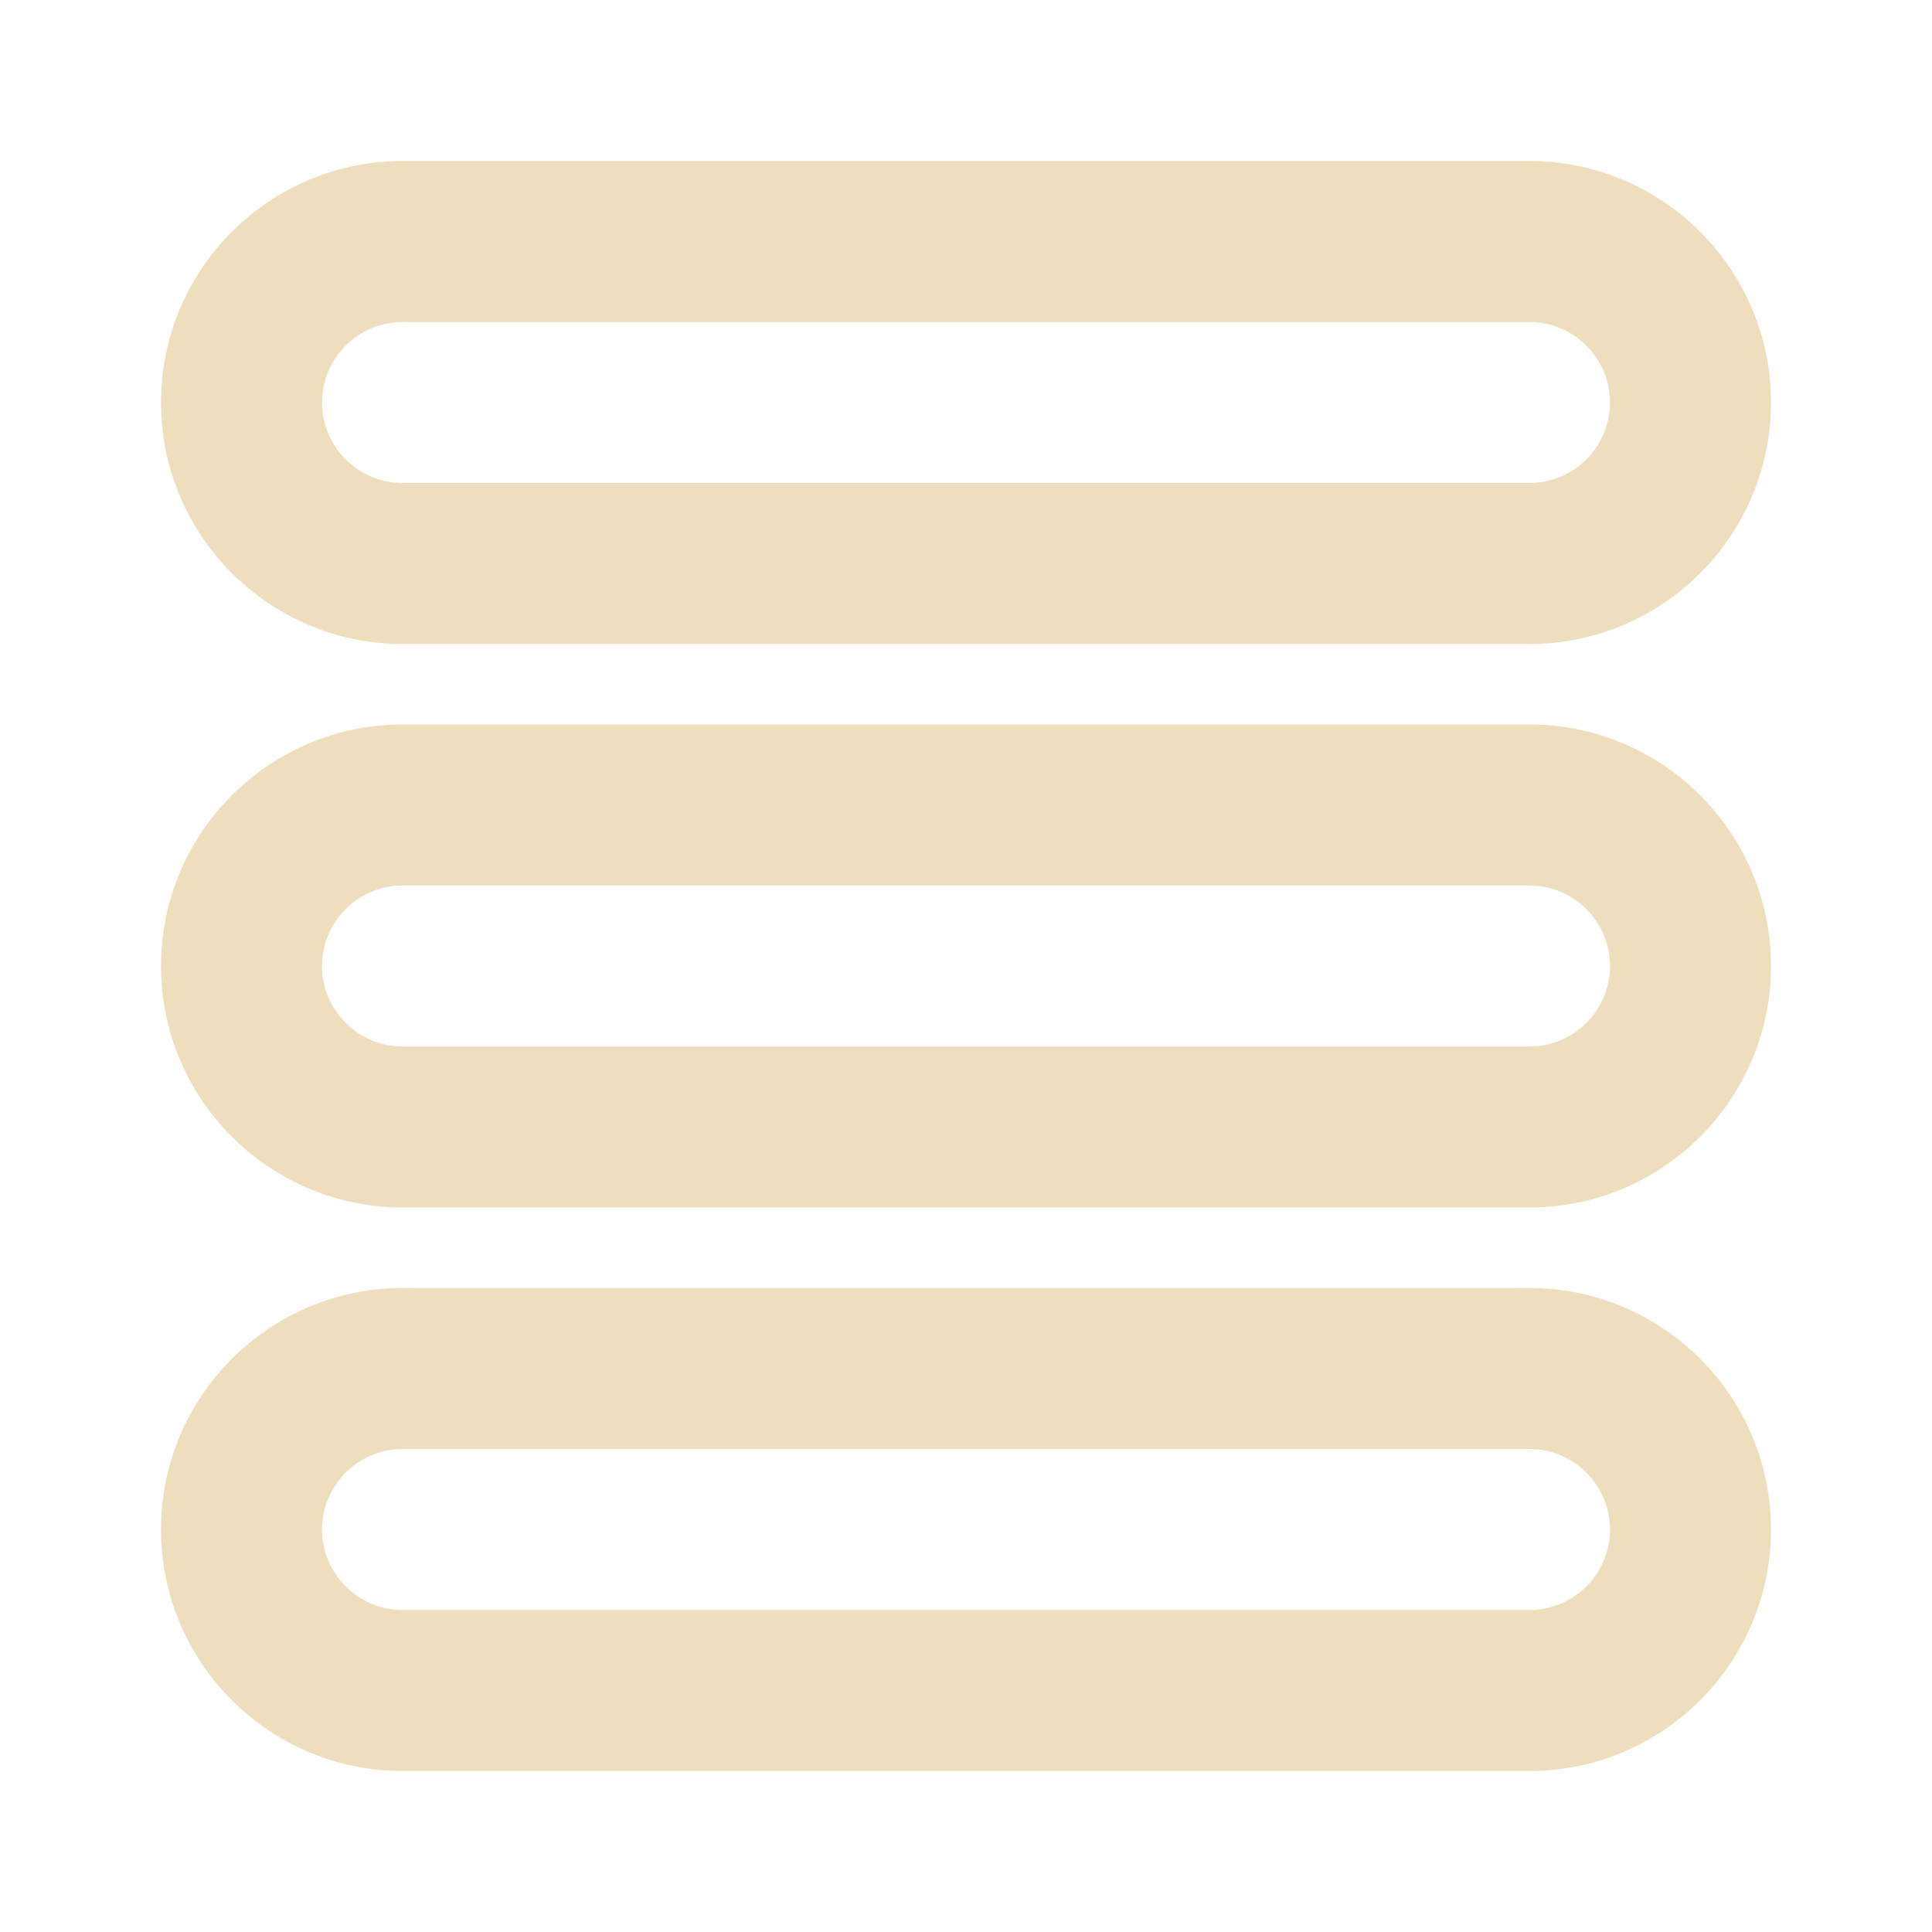
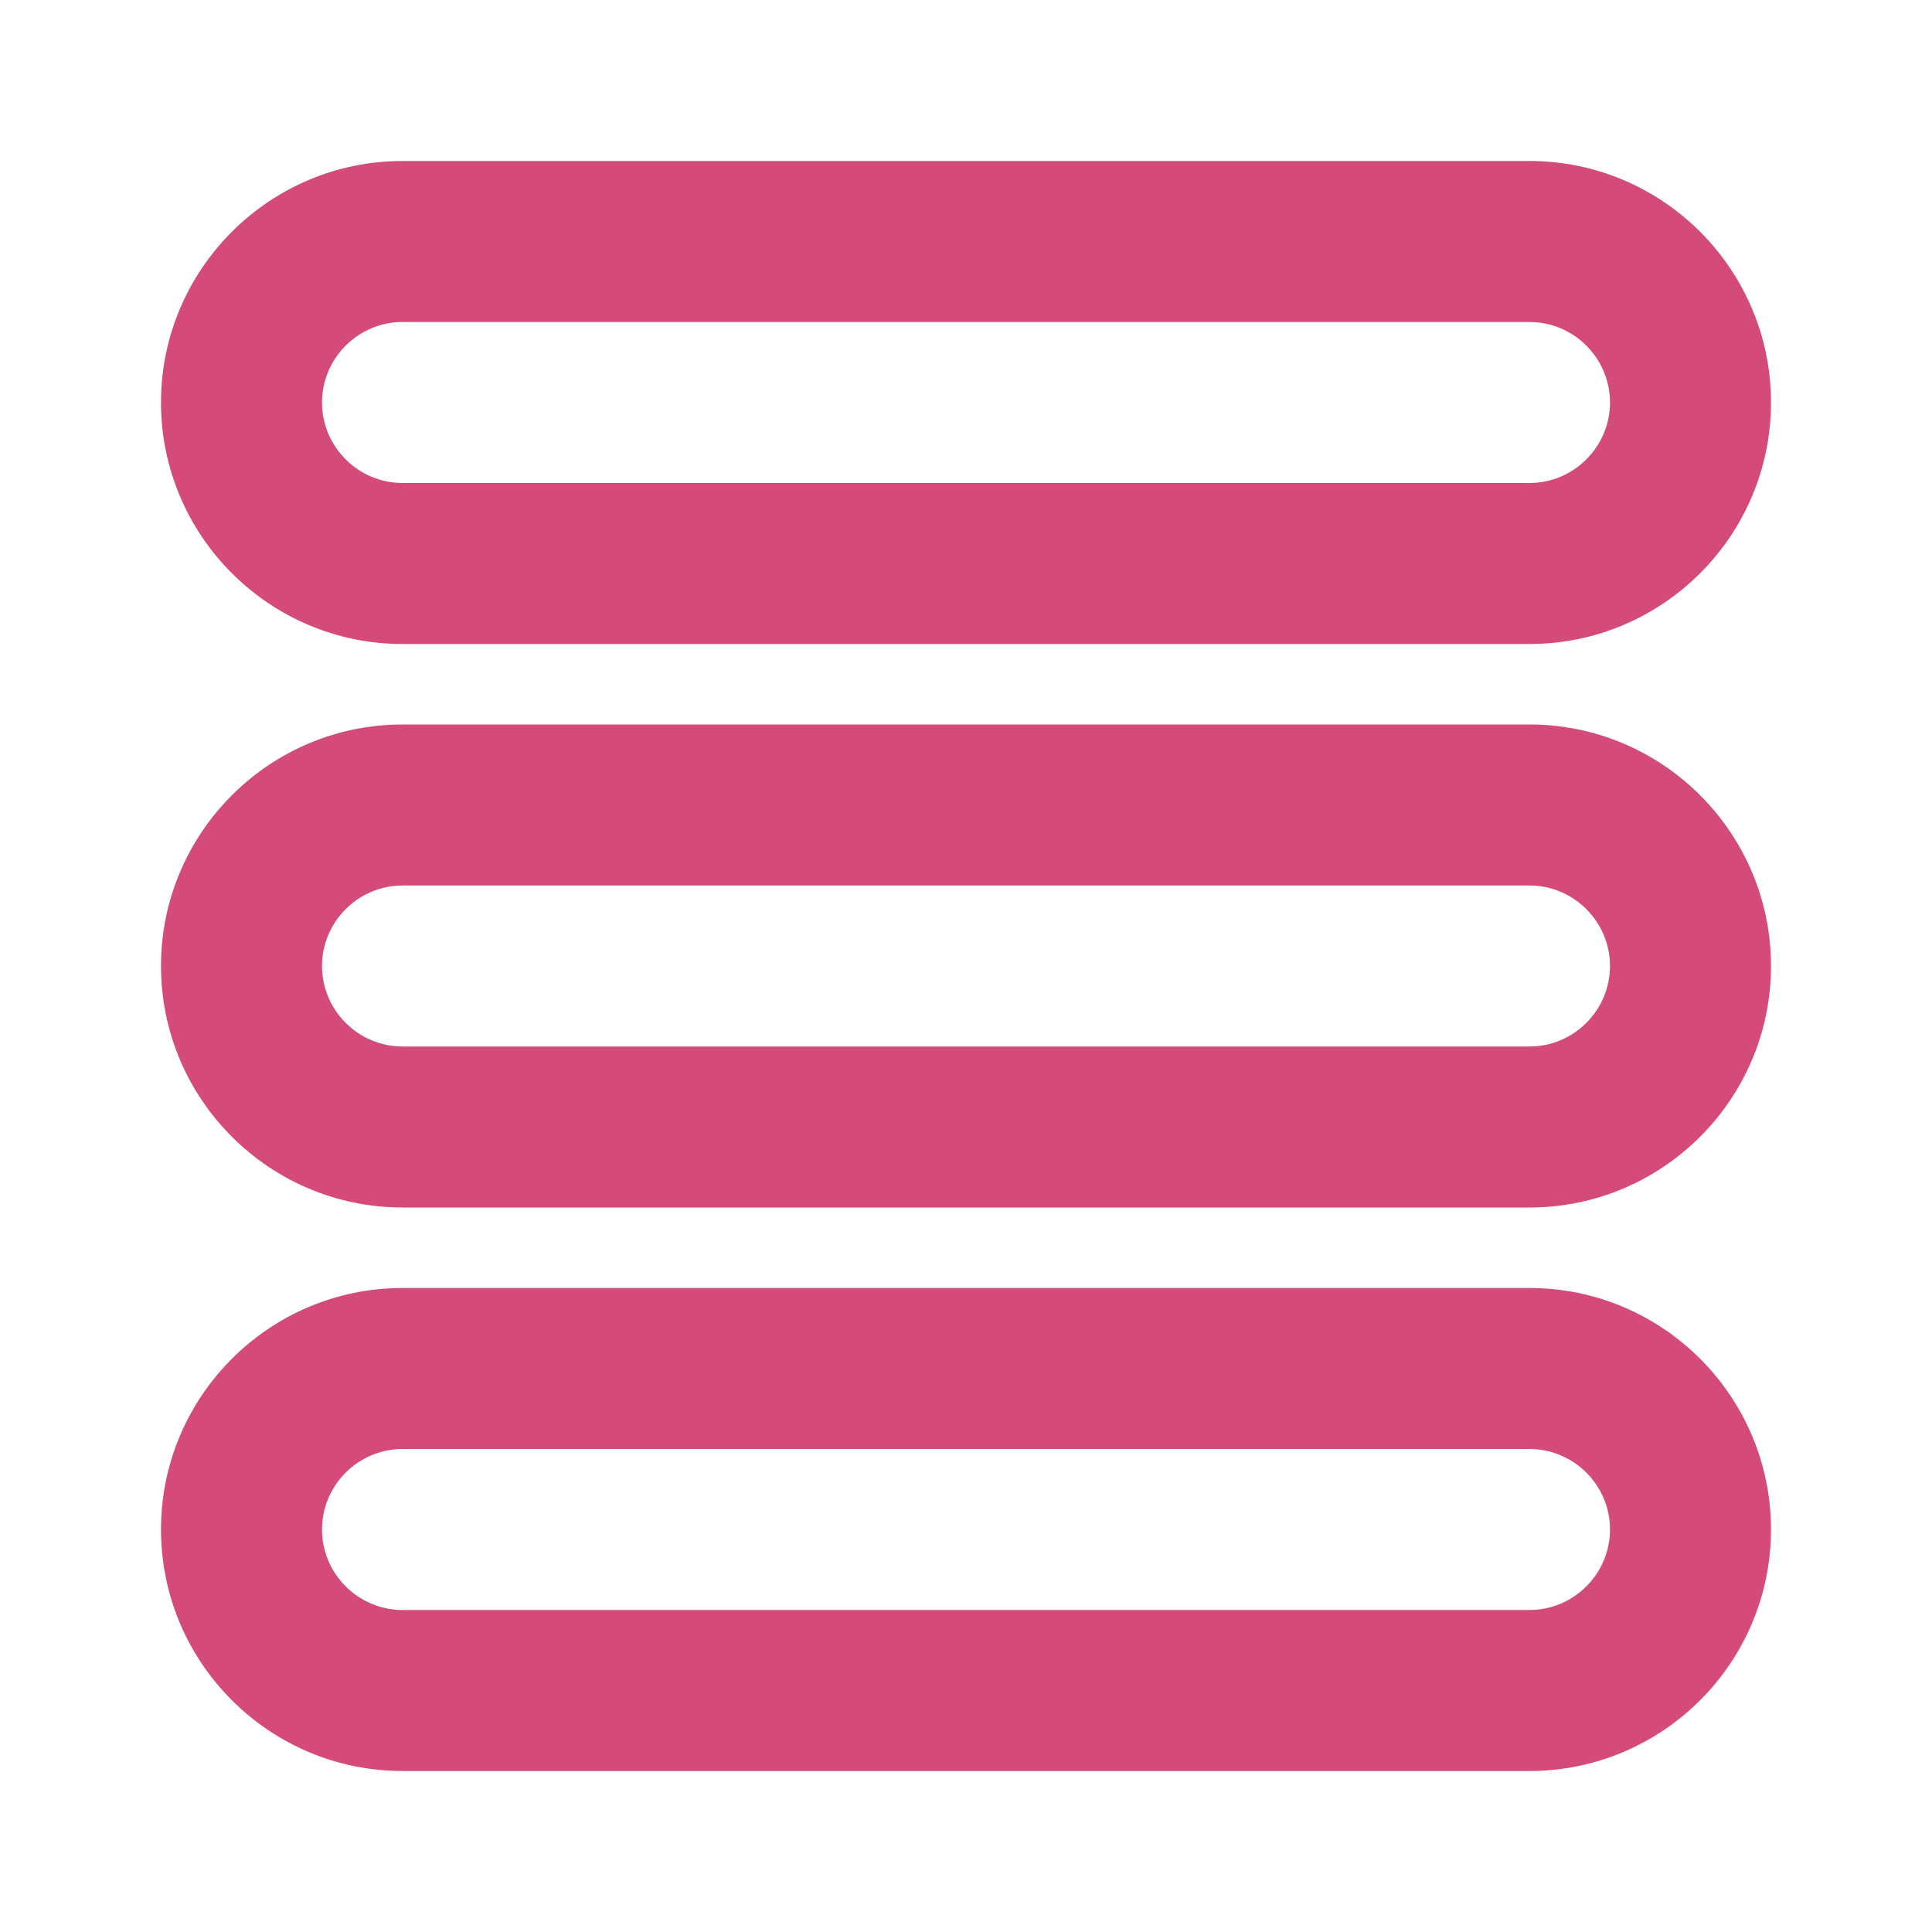
<svg xmlns="http://www.w3.org/2000/svg" width="24px" height="24px" viewBox="0 0 24 24" version="1.2" baseProfile="tiny">
-   <path fill="#efdebd" d="M19 18c.55 0 1 .45 1 1s-.45 1-1 1h-14c-.55 0-1-.45-1-1s.45-1 1-1h14m0-2h-14c-1.654 0-3 1.346-3 3s1.346 3 3 3h14c1.654 0 3-1.346 3-3s-1.346-3-3-3zM19 11c.55 0 1 .45 1 1s-.45 1-1 1h-14c-.55 0-1-.45-1-1s.45-1 1-1h14m0-2h-14c-1.654 0-3 1.346-3 3s1.346 3 3 3h14c1.654 0 3-1.346 3-3s-1.346-3-3-3zM19 4c.55 0 1 .45 1 1s-.45 1-1 1h-14c-.55 0-1-.45-1-1s.45-1 1-1h14m0-2h-14c-1.654 0-3 1.346-3 3s1.346 3 3 3h14c1.654 0 3-1.346 3-3s-1.346-3-3-3z" />
+   <path fill="#d44a7b" d="M19 18c.55 0 1 .45 1 1s-.45 1-1 1h-14c-.55 0-1-.45-1-1s.45-1 1-1h14m0-2h-14c-1.654 0-3 1.346-3 3s1.346 3 3 3h14c1.654 0 3-1.346 3-3s-1.346-3-3-3zM19 11c.55 0 1 .45 1 1s-.45 1-1 1h-14c-.55 0-1-.45-1-1s.45-1 1-1h14m0-2h-14c-1.654 0-3 1.346-3 3s1.346 3 3 3h14c1.654 0 3-1.346 3-3s-1.346-3-3-3zM19 4c.55 0 1 .45 1 1s-.45 1-1 1h-14c-.55 0-1-.45-1-1s.45-1 1-1h14m0-2h-14c-1.654 0-3 1.346-3 3s1.346 3 3 3h14c1.654 0 3-1.346 3-3s-1.346-3-3-3z" />
</svg>
